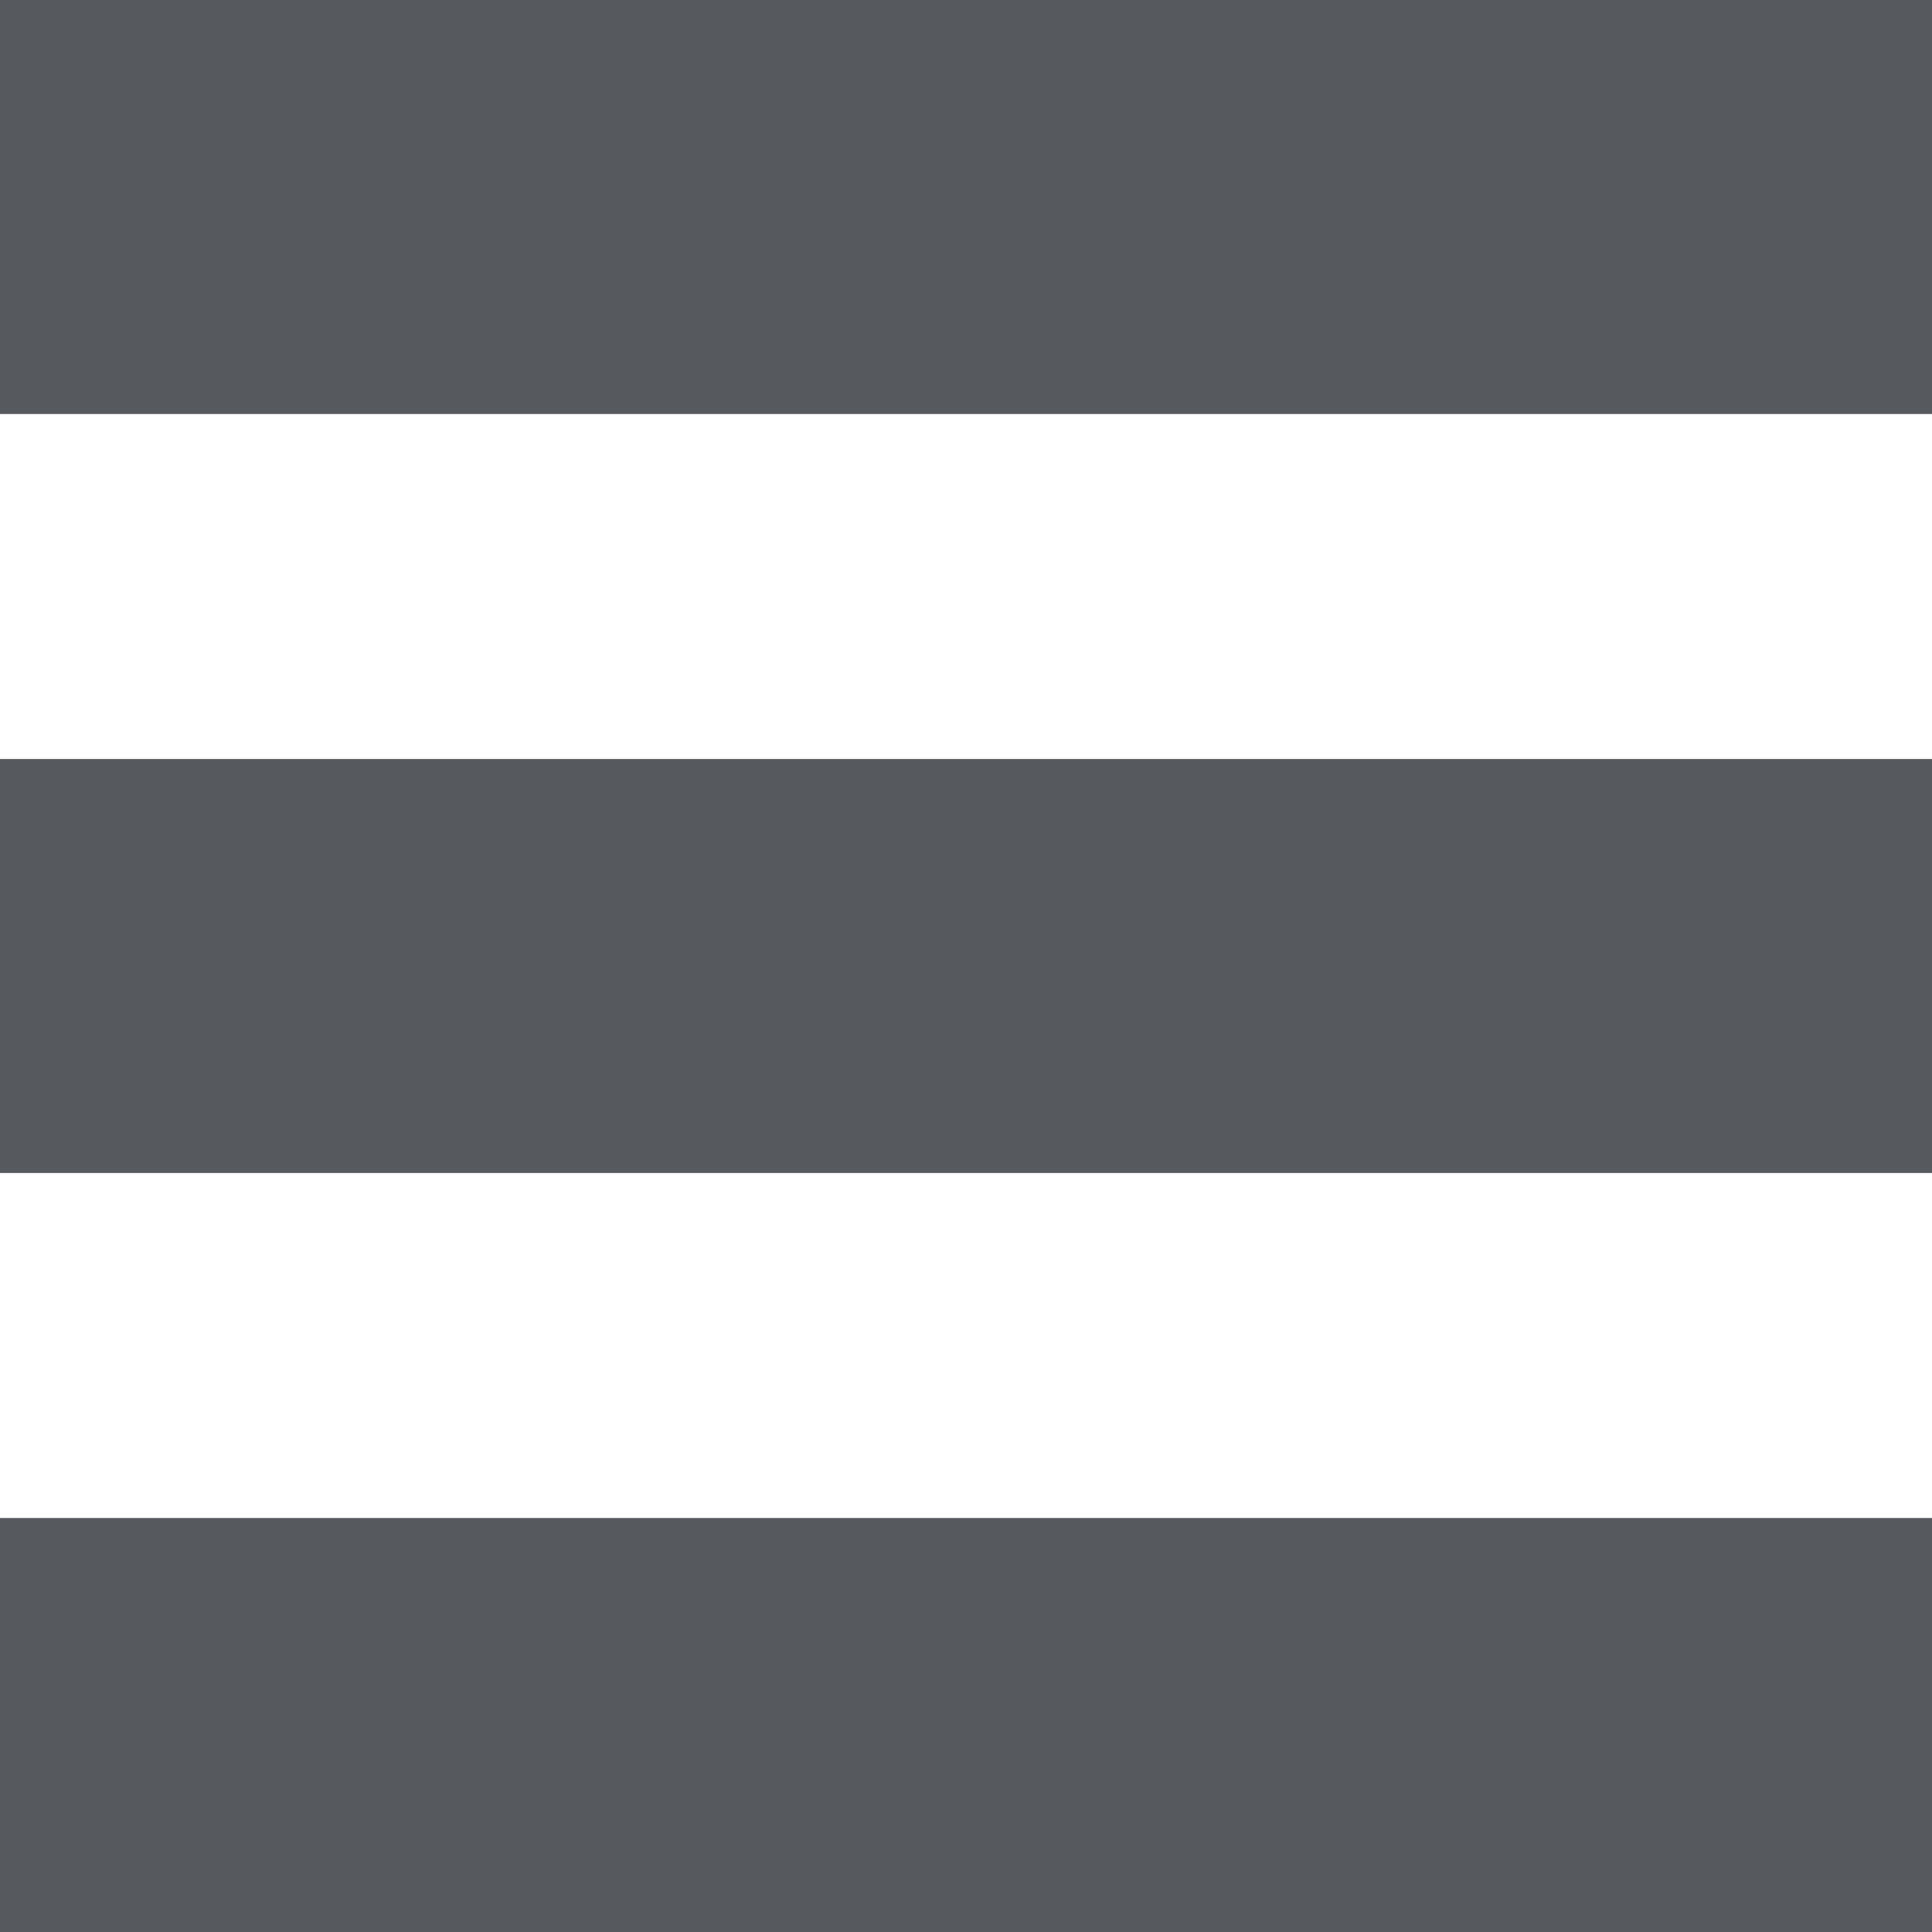
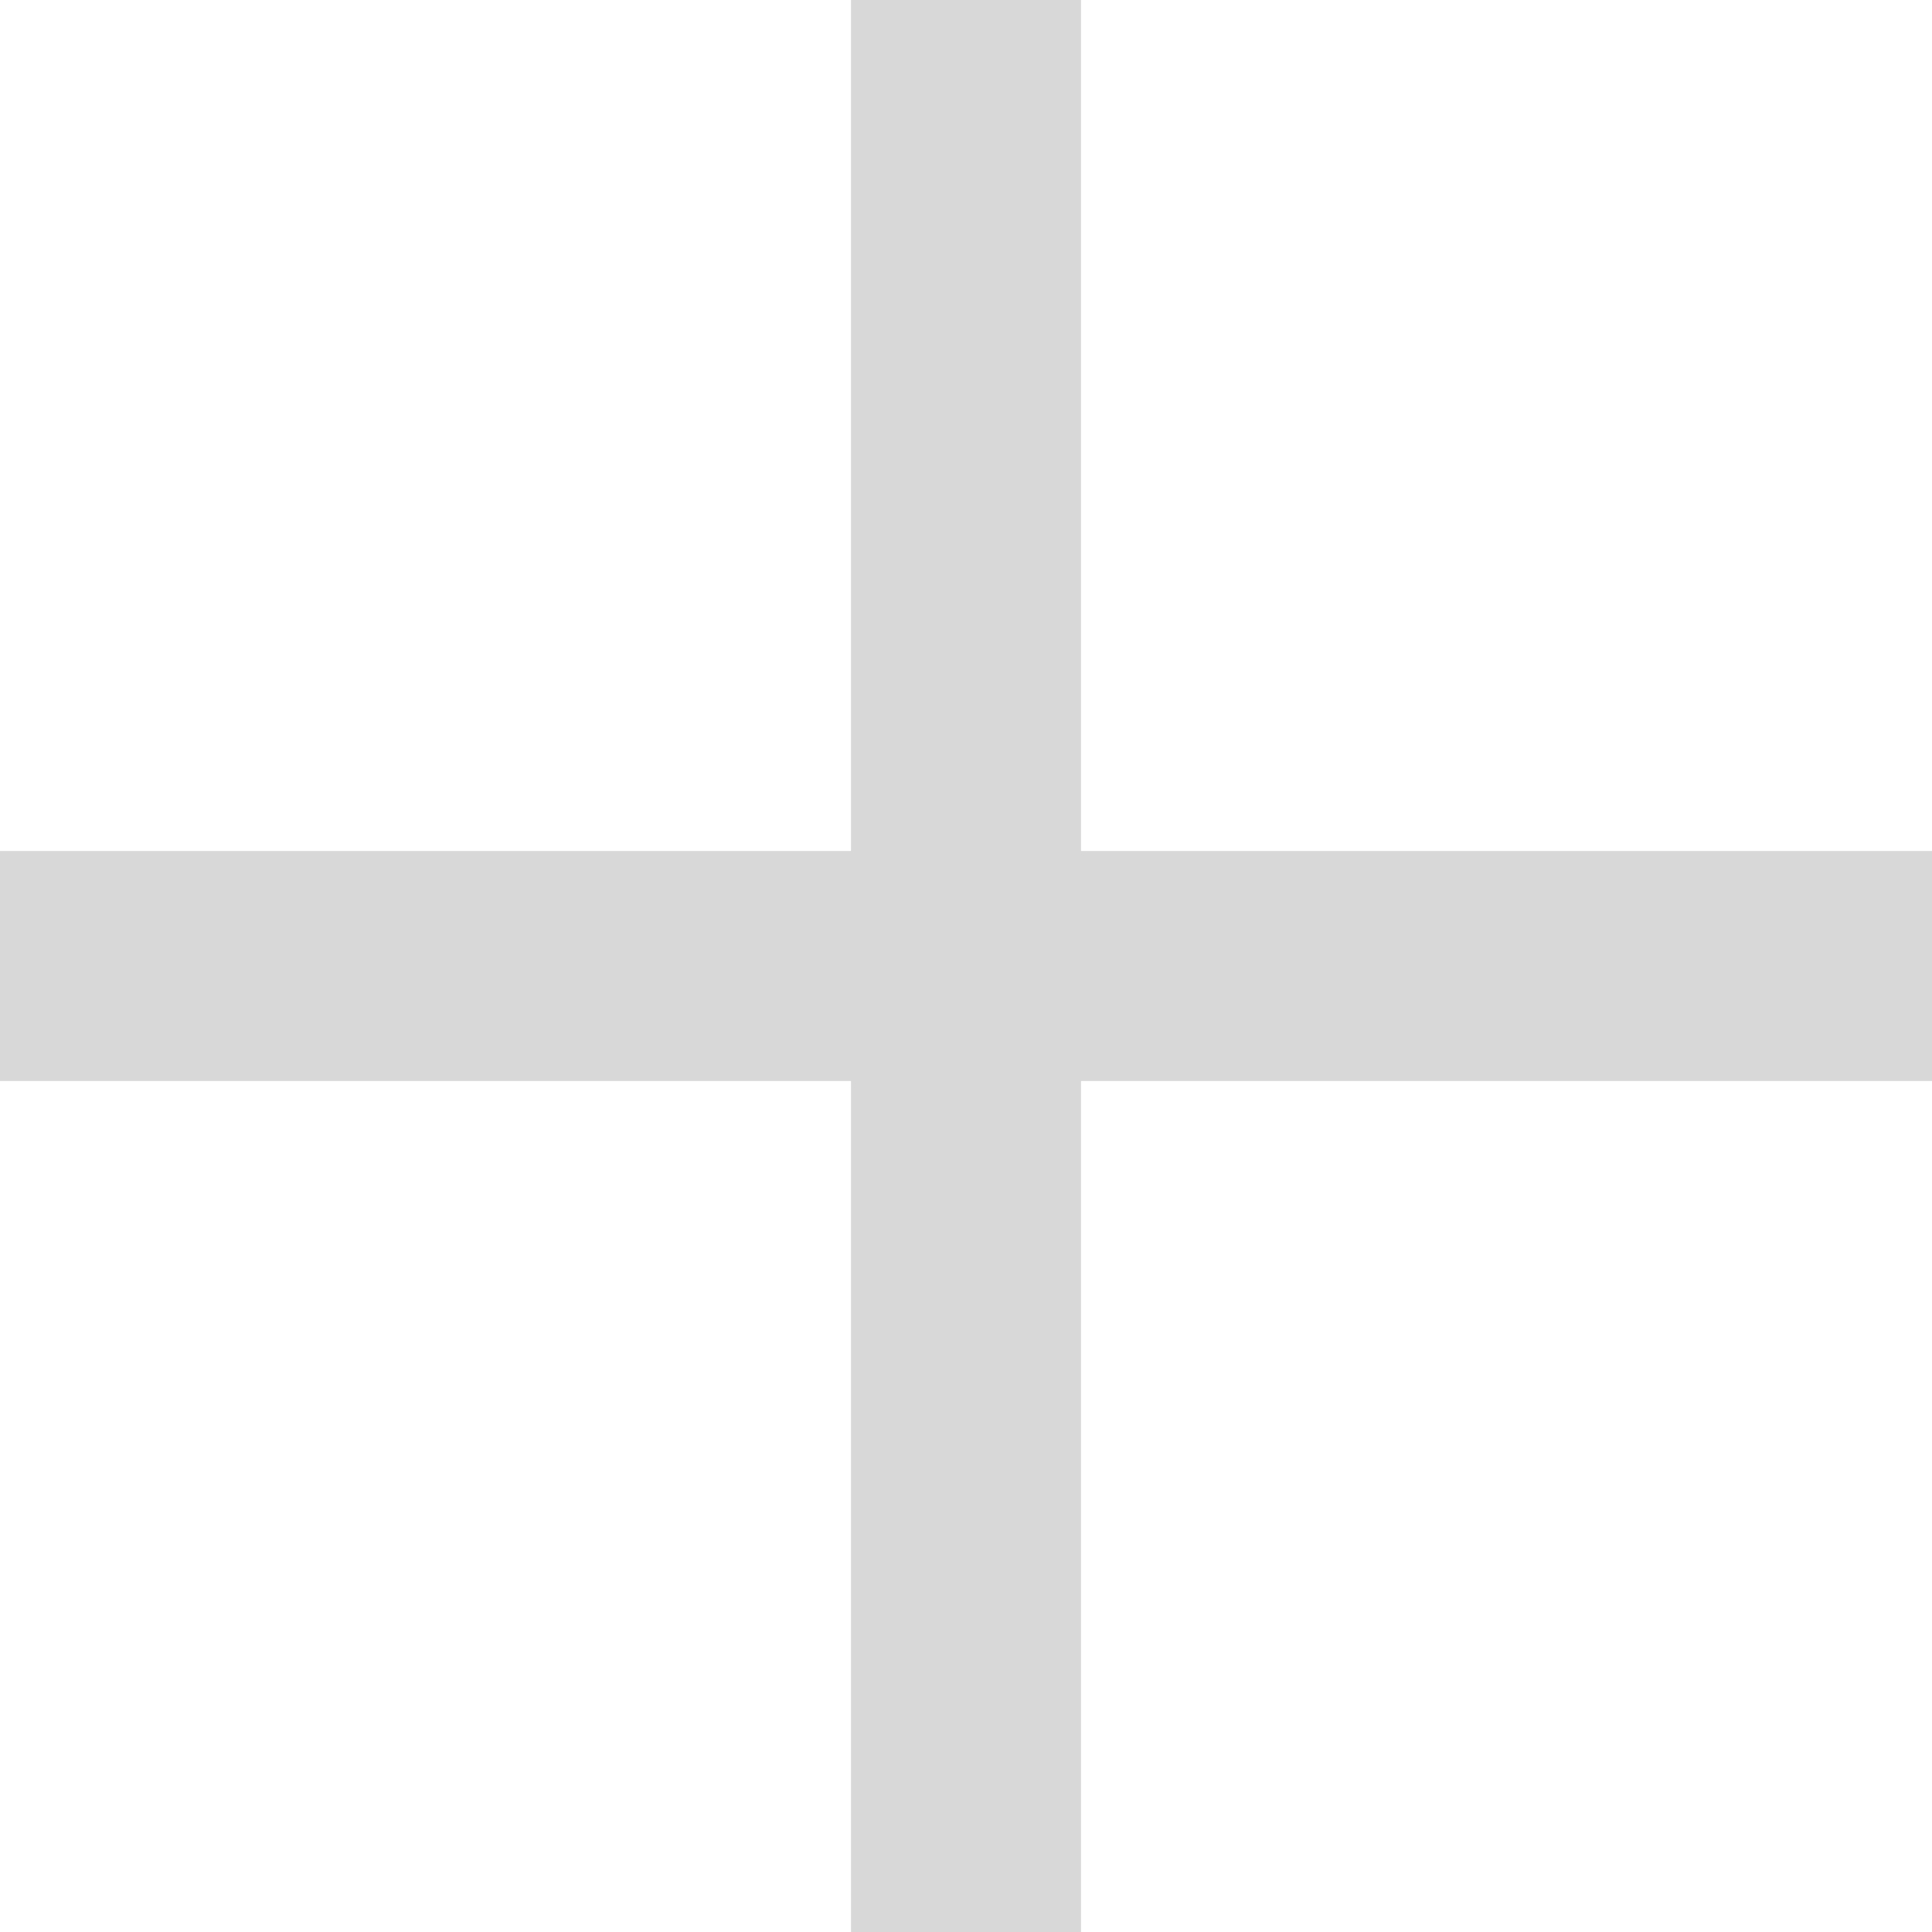
<svg xmlns="http://www.w3.org/2000/svg" width="168px" height="168px" viewBox="0 0 168 168" version="1.1">
  <defs />
  <g id="Page-1" stroke="none" stroke-width="1" fill="none" fill-rule="evenodd">
-     <g id="Group" fill="#56595D">
-       <rect id="Rectangle" x="0" y="0" width="168" height="36" />
-       <rect id="Rectangle-Copy" x="0" y="66" width="168" height="36" />
-       <rect id="Rectangle-Copy-2" x="0" y="132" width="168" height="36" />
+     <g id="Group" fill="#D8D8D8">
+       <rect id="Rectangle" x="74" y="0" width="20" height="168" />
+       <rect id="Rectangle" transform="translate(84, 84) rotate(90) translate(-84, -84) " x="74" y="0" width="20" height="168" />
    </g>
  </g>
</svg>
